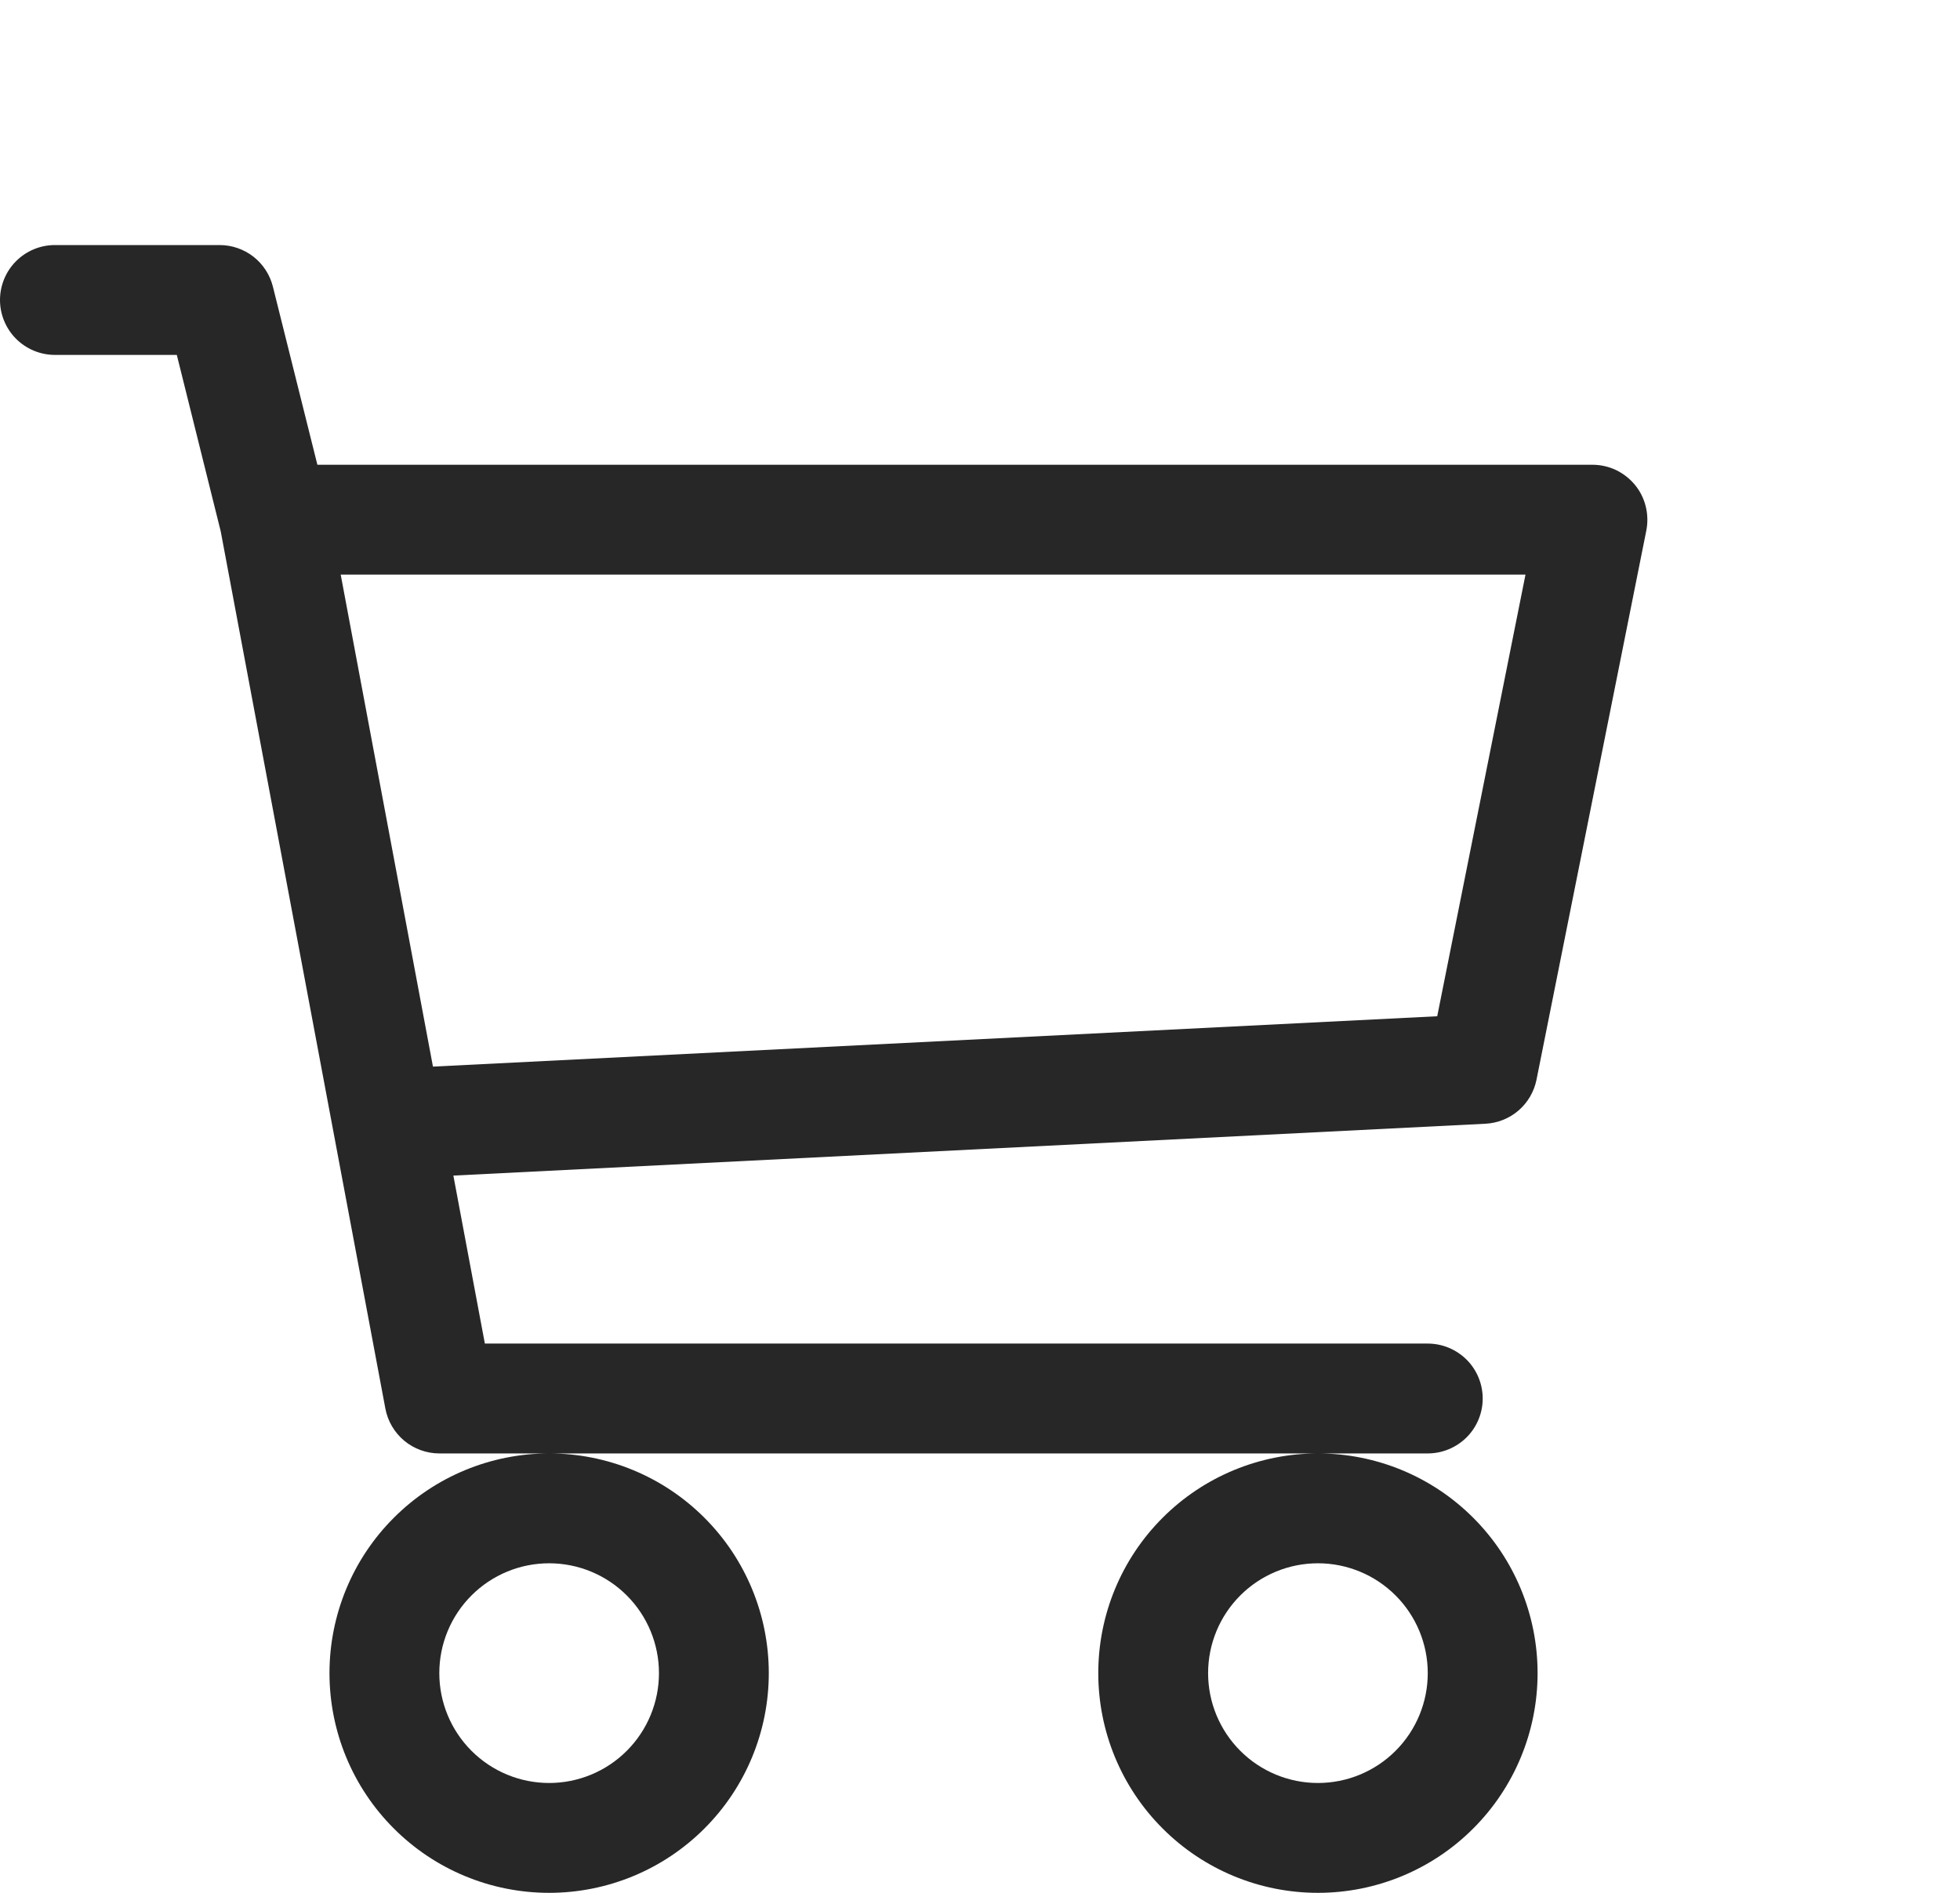
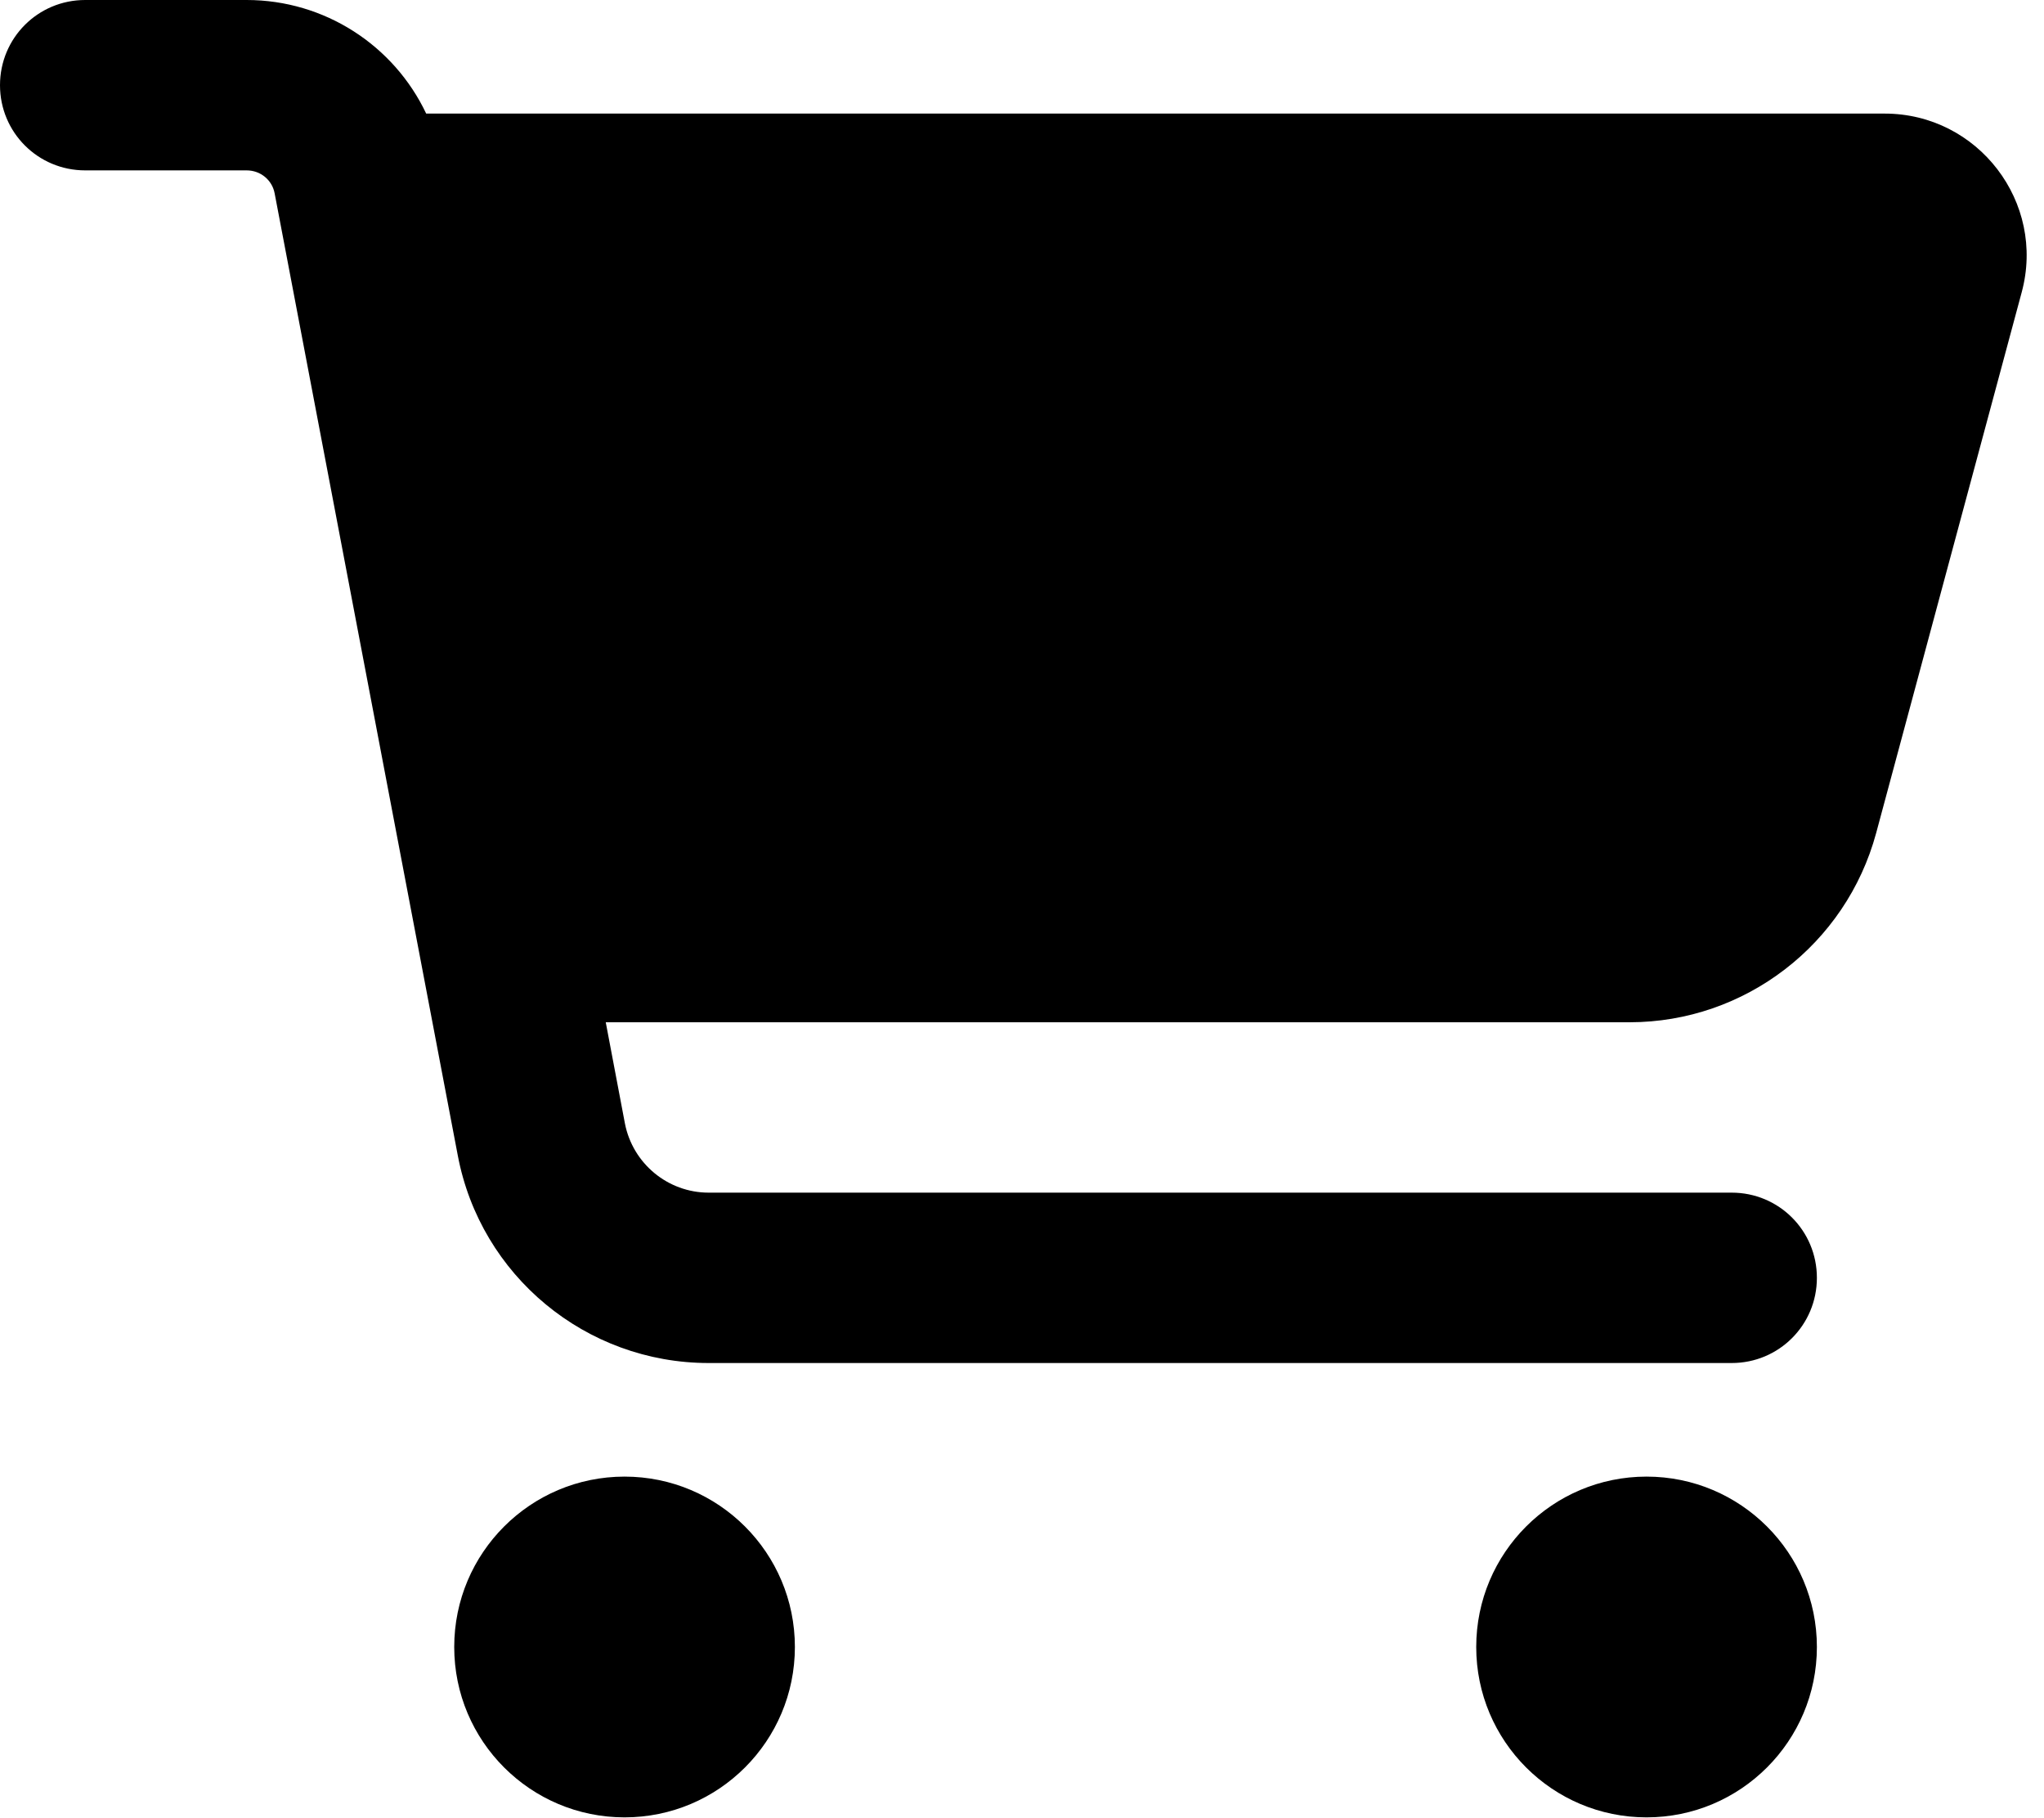
- <svg xmlns="http://www.w3.org/2000/svg" width="29" height="28" viewBox="0 0 29 28" fill="none">
-   <path fill-rule="evenodd" clip-rule="evenodd" d="M0 4.438C0 4.222 0.086 4.015 0.238 3.863C0.39 3.711 0.597 3.625 0.812 3.625H3.25C3.431 3.625 3.607 3.686 3.75 3.797C3.893 3.909 3.994 4.065 4.038 4.241L4.696 6.875H23.562C23.683 6.875 23.801 6.902 23.91 6.953C24.018 7.005 24.114 7.08 24.191 7.173C24.267 7.265 24.321 7.374 24.35 7.491C24.379 7.607 24.382 7.729 24.359 7.847L22.734 15.972C22.698 16.149 22.605 16.309 22.468 16.427C22.331 16.545 22.159 16.614 21.978 16.623L6.708 17.39L7.174 19.875H21.125C21.34 19.875 21.547 19.961 21.7 20.113C21.852 20.265 21.938 20.472 21.938 20.688C21.938 20.903 21.852 21.11 21.7 21.262C21.547 21.414 21.34 21.5 21.125 21.5H6.5C6.311 21.5 6.127 21.433 5.981 21.312C5.836 21.191 5.737 21.023 5.702 20.837L3.266 7.861L2.616 5.25H0.812C0.597 5.25 0.39 5.164 0.238 5.012C0.086 4.86 0 4.653 0 4.438ZM5.041 8.5L6.406 15.778L21.265 15.033L22.571 8.5H5.041ZM8.125 21.5C7.263 21.5 6.436 21.842 5.827 22.452C5.217 23.061 4.875 23.888 4.875 24.75C4.875 25.612 5.217 26.439 5.827 27.048C6.436 27.658 7.263 28 8.125 28C8.987 28 9.814 27.658 10.423 27.048C11.033 26.439 11.375 25.612 11.375 24.75C11.375 23.888 11.033 23.061 10.423 22.452C9.814 21.842 8.987 21.5 8.125 21.5ZM19.5 21.5C18.638 21.5 17.811 21.842 17.202 22.452C16.592 23.061 16.25 23.888 16.25 24.75C16.25 25.612 16.592 26.439 17.202 27.048C17.811 27.658 18.638 28 19.5 28C20.362 28 21.189 27.658 21.798 27.048C22.408 26.439 22.75 25.612 22.75 24.75C22.75 23.888 22.408 23.061 21.798 22.452C21.189 21.842 20.362 21.5 19.5 21.5ZM8.125 23.125C7.694 23.125 7.281 23.296 6.976 23.601C6.671 23.906 6.5 24.319 6.5 24.75C6.5 25.181 6.671 25.594 6.976 25.899C7.281 26.204 7.694 26.375 8.125 26.375C8.556 26.375 8.969 26.204 9.274 25.899C9.579 25.594 9.75 25.181 9.75 24.75C9.75 24.319 9.579 23.906 9.274 23.601C8.969 23.296 8.556 23.125 8.125 23.125ZM19.5 23.125C19.069 23.125 18.656 23.296 18.351 23.601C18.046 23.906 17.875 24.319 17.875 24.75C17.875 25.181 18.046 25.594 18.351 25.899C18.656 26.204 19.069 26.375 19.5 26.375C19.931 26.375 20.344 26.204 20.649 25.899C20.954 25.594 21.125 25.181 21.125 24.75C21.125 24.319 20.954 23.906 20.649 23.601C20.344 23.296 19.931 23.125 19.5 23.125Z" fill="#272727" />
+ <svg xmlns="http://www.w3.org/2000/svg" viewBox="0 0 576 512">
+   <path d="M0 24C0 10.7 10.7 0 24 0H69.5c22 0 41.5 12.8 50.6 32h411c26.3 0 45.5 25 38.6 50.4l-41 152.3c-8.5 31.4-37 53.3-69.5 53.3H170.7l5.4 28.5c2.2 11.3 12.1 19.5 23.6 19.5H488c13.3 0 24 10.7 24 24s-10.7 24-24 24H199.7c-34.6 0-64.3-24.6-70.7-58.5L77.4 54.5c-.7-3.8-4-6.5-7.9-6.5H24C10.7 48 0 37.3 0 24zM128 464a48 48 0 1 1 96 0 48 48 0 1 1 -96 0zm336-48a48 48 0 1 1 0 96 48 48 0 1 1 0-96z" />
</svg>
